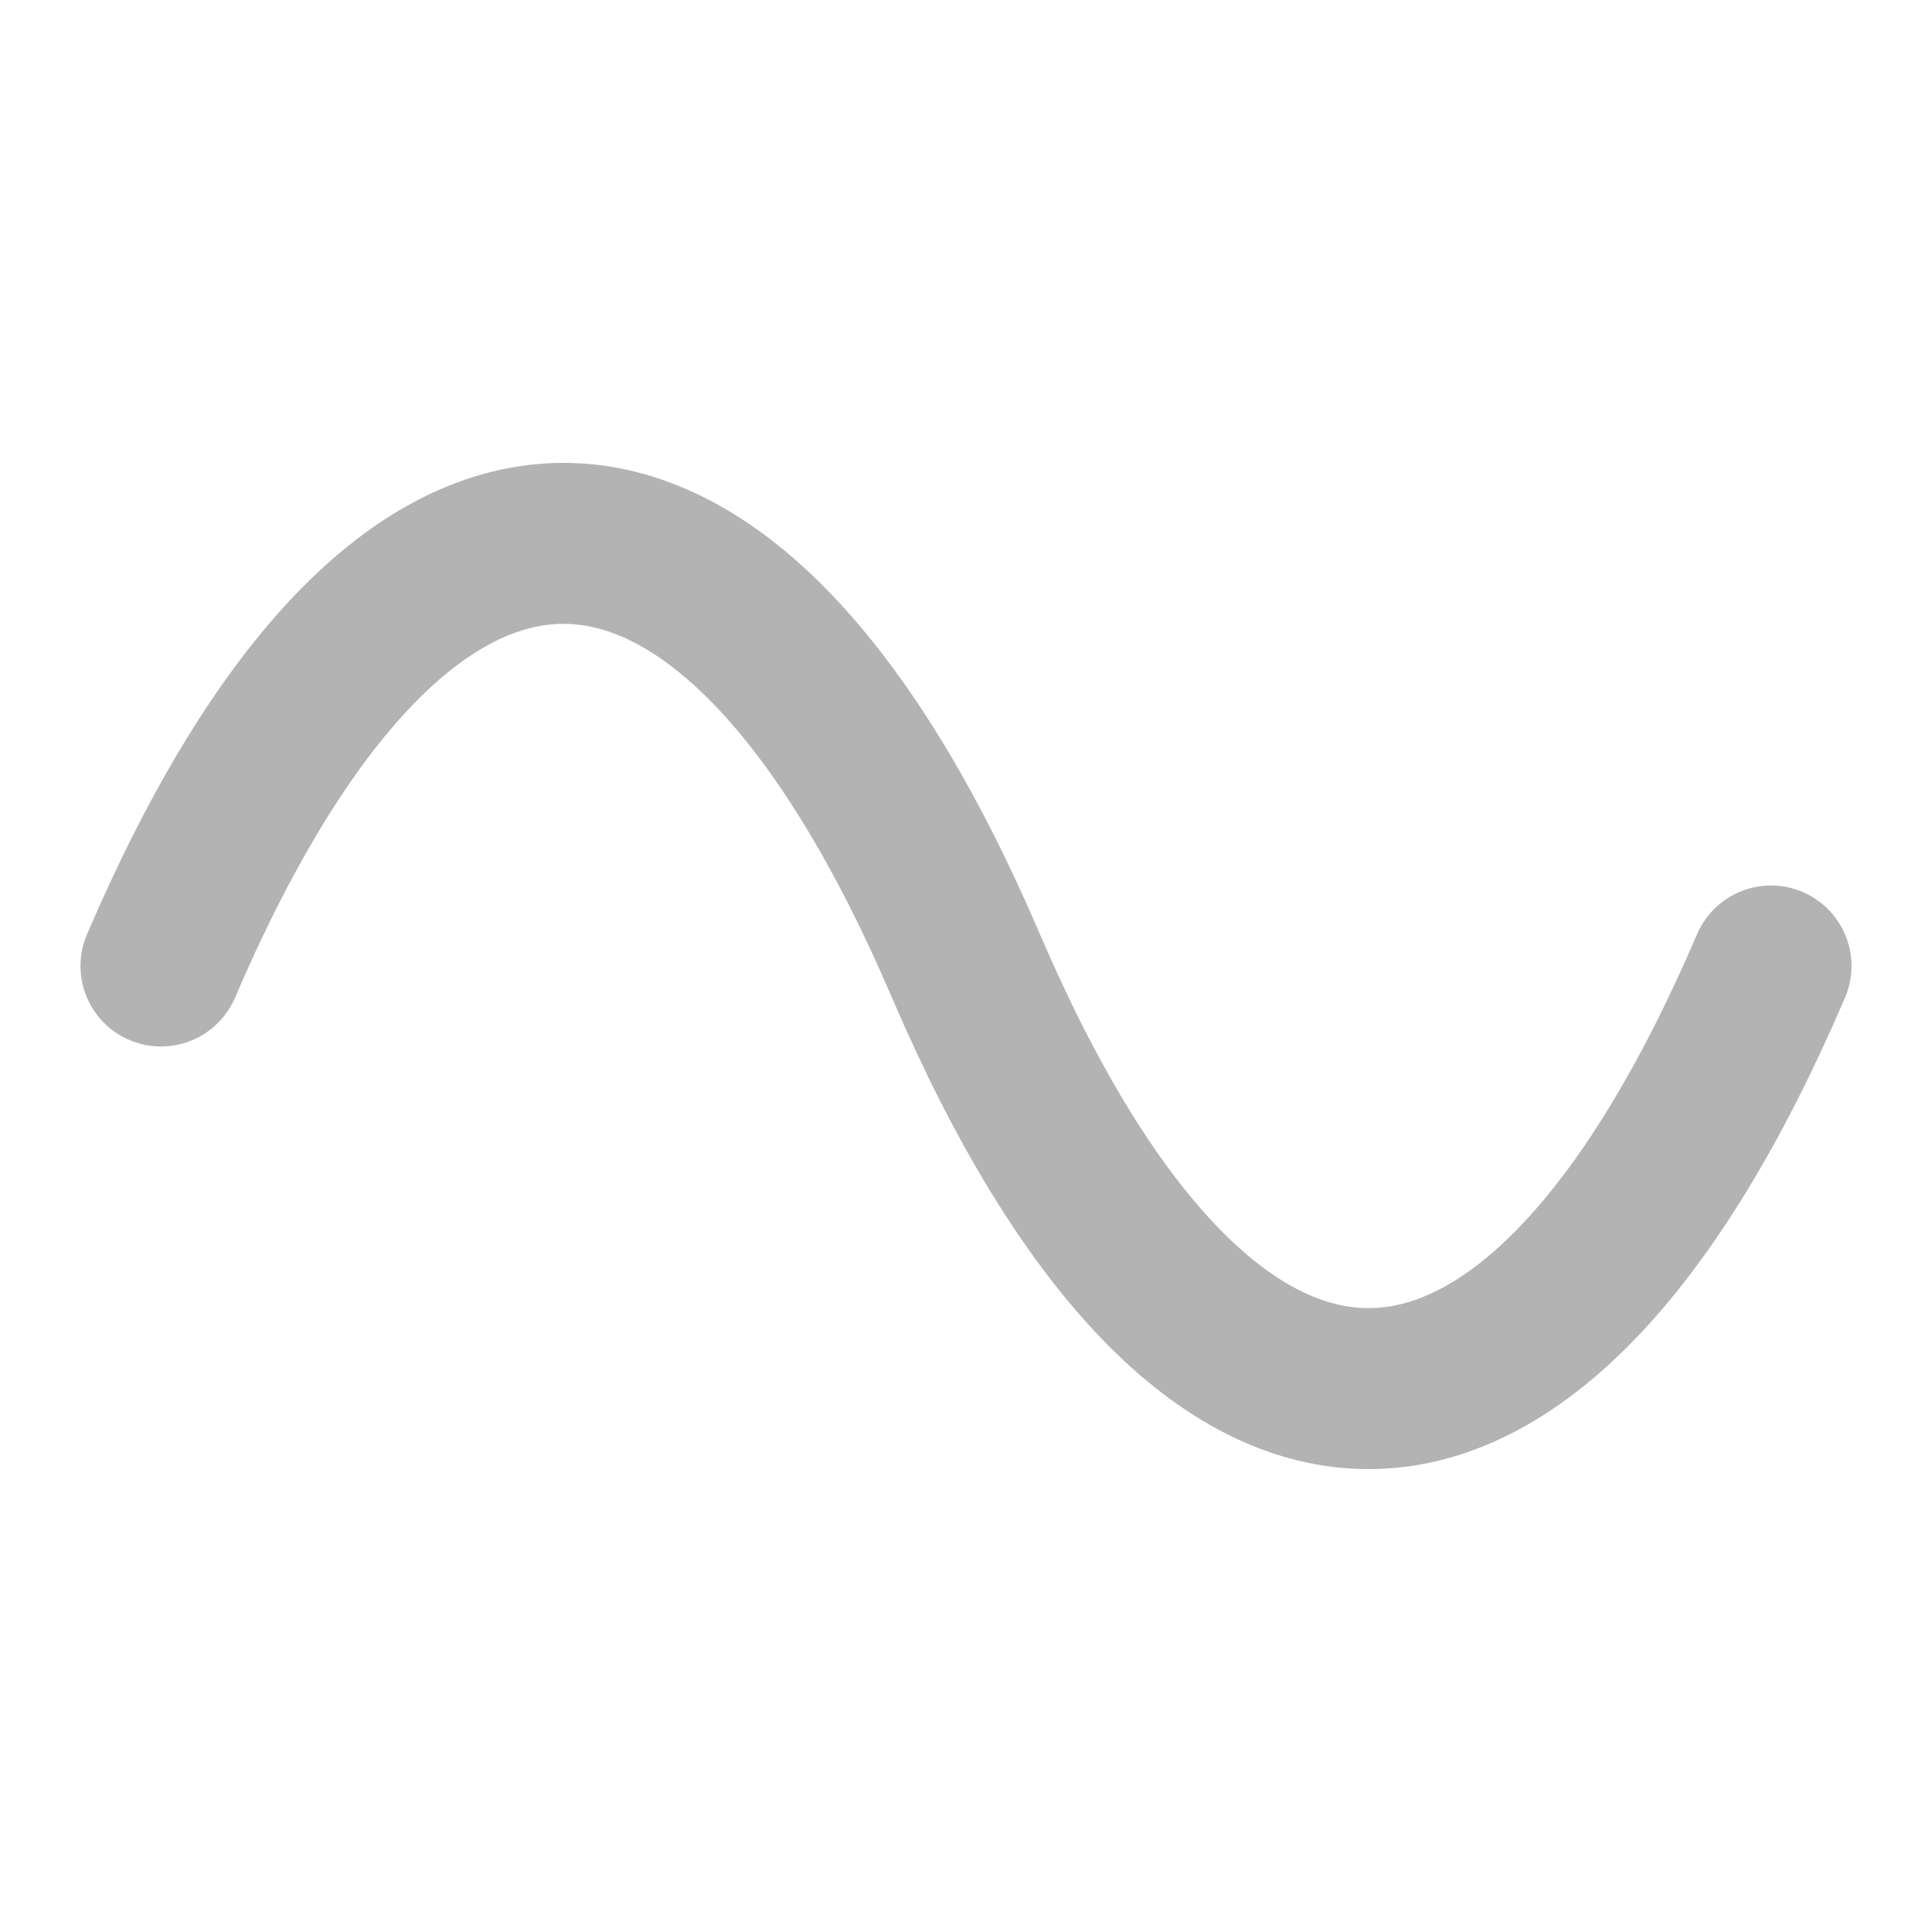
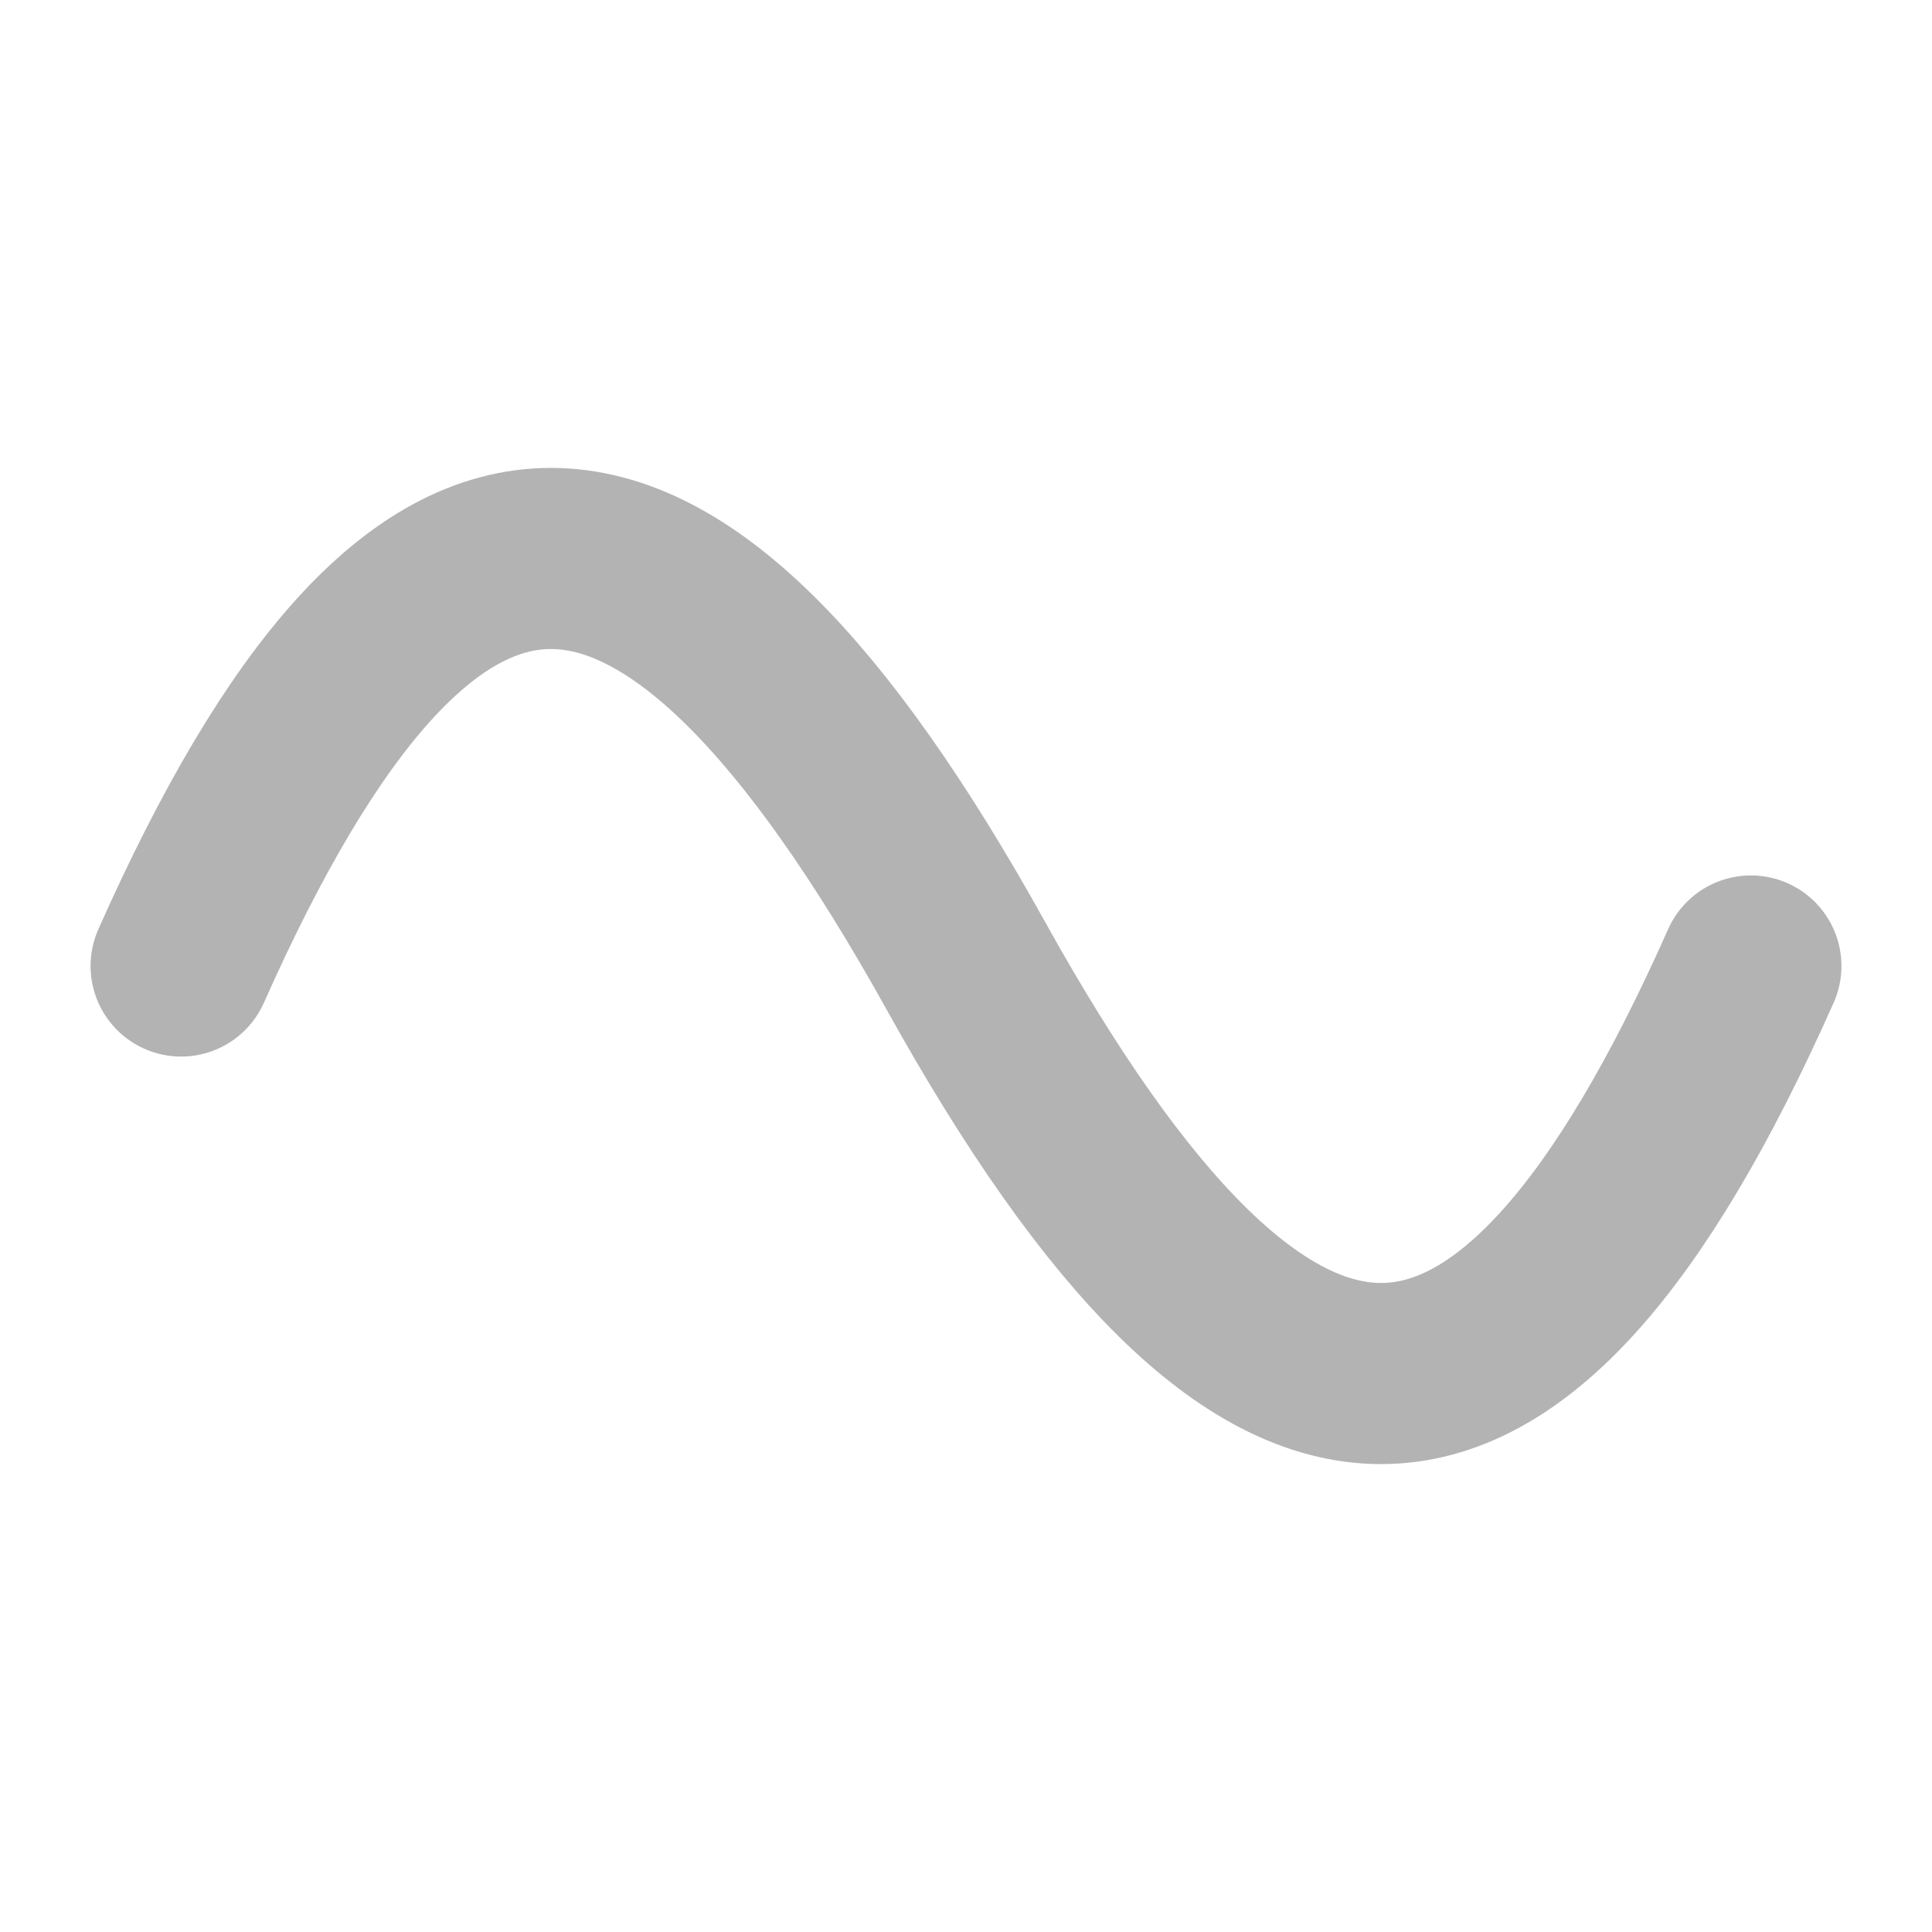
- <svg xmlns="http://www.w3.org/2000/svg" width="48" height="48" viewBox="0 0 48 48" fill="none">
-   <path d="M4 24 C10 10 18 10 24 24 C30 38 38 38 44 24" stroke="#B3B3B3" stroke-width="4" stroke-linecap="round" />
+ <svg xmlns="http://www.w3.org/2000/svg" width="16" height="16" viewBox="0 0 16 16">
+   <path d="M1.5 8C3.5 3.5 5.5 3.5 8 8s4.5 4.5 6.5 0" stroke="#B3B3B3" stroke-width="1.5" stroke-linecap="round" stroke-linejoin="round" fill="none" />
</svg>
